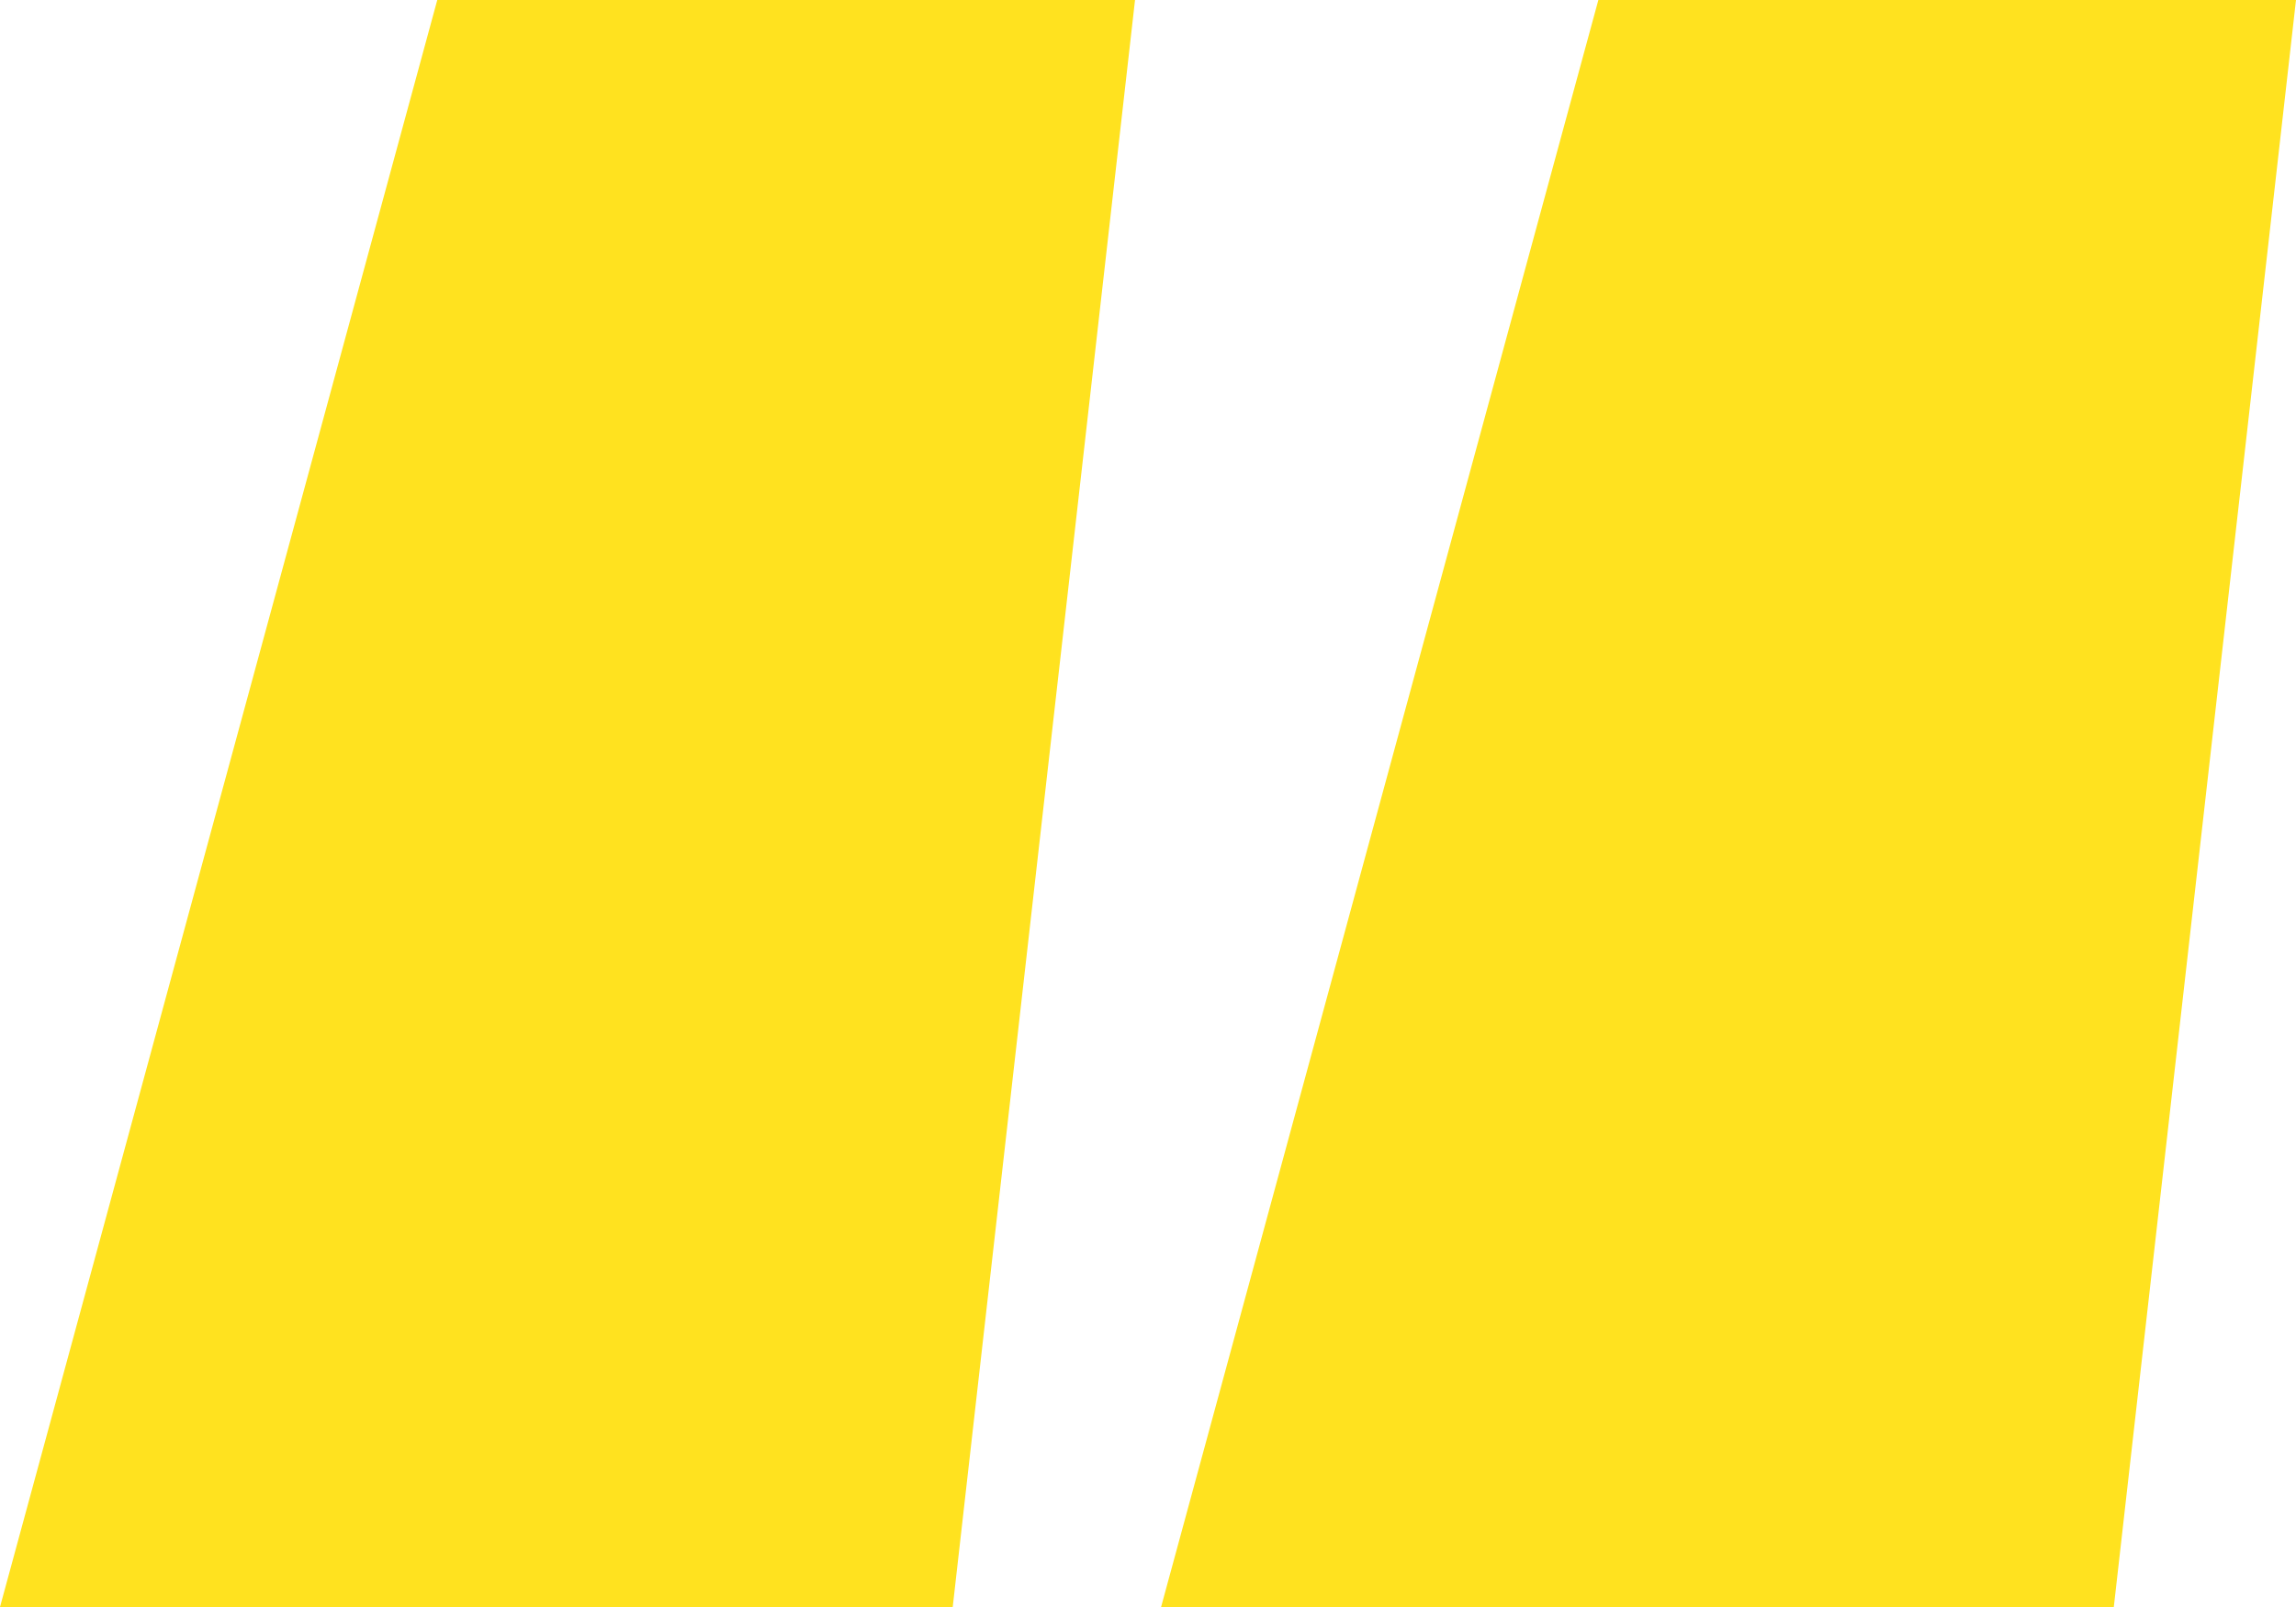
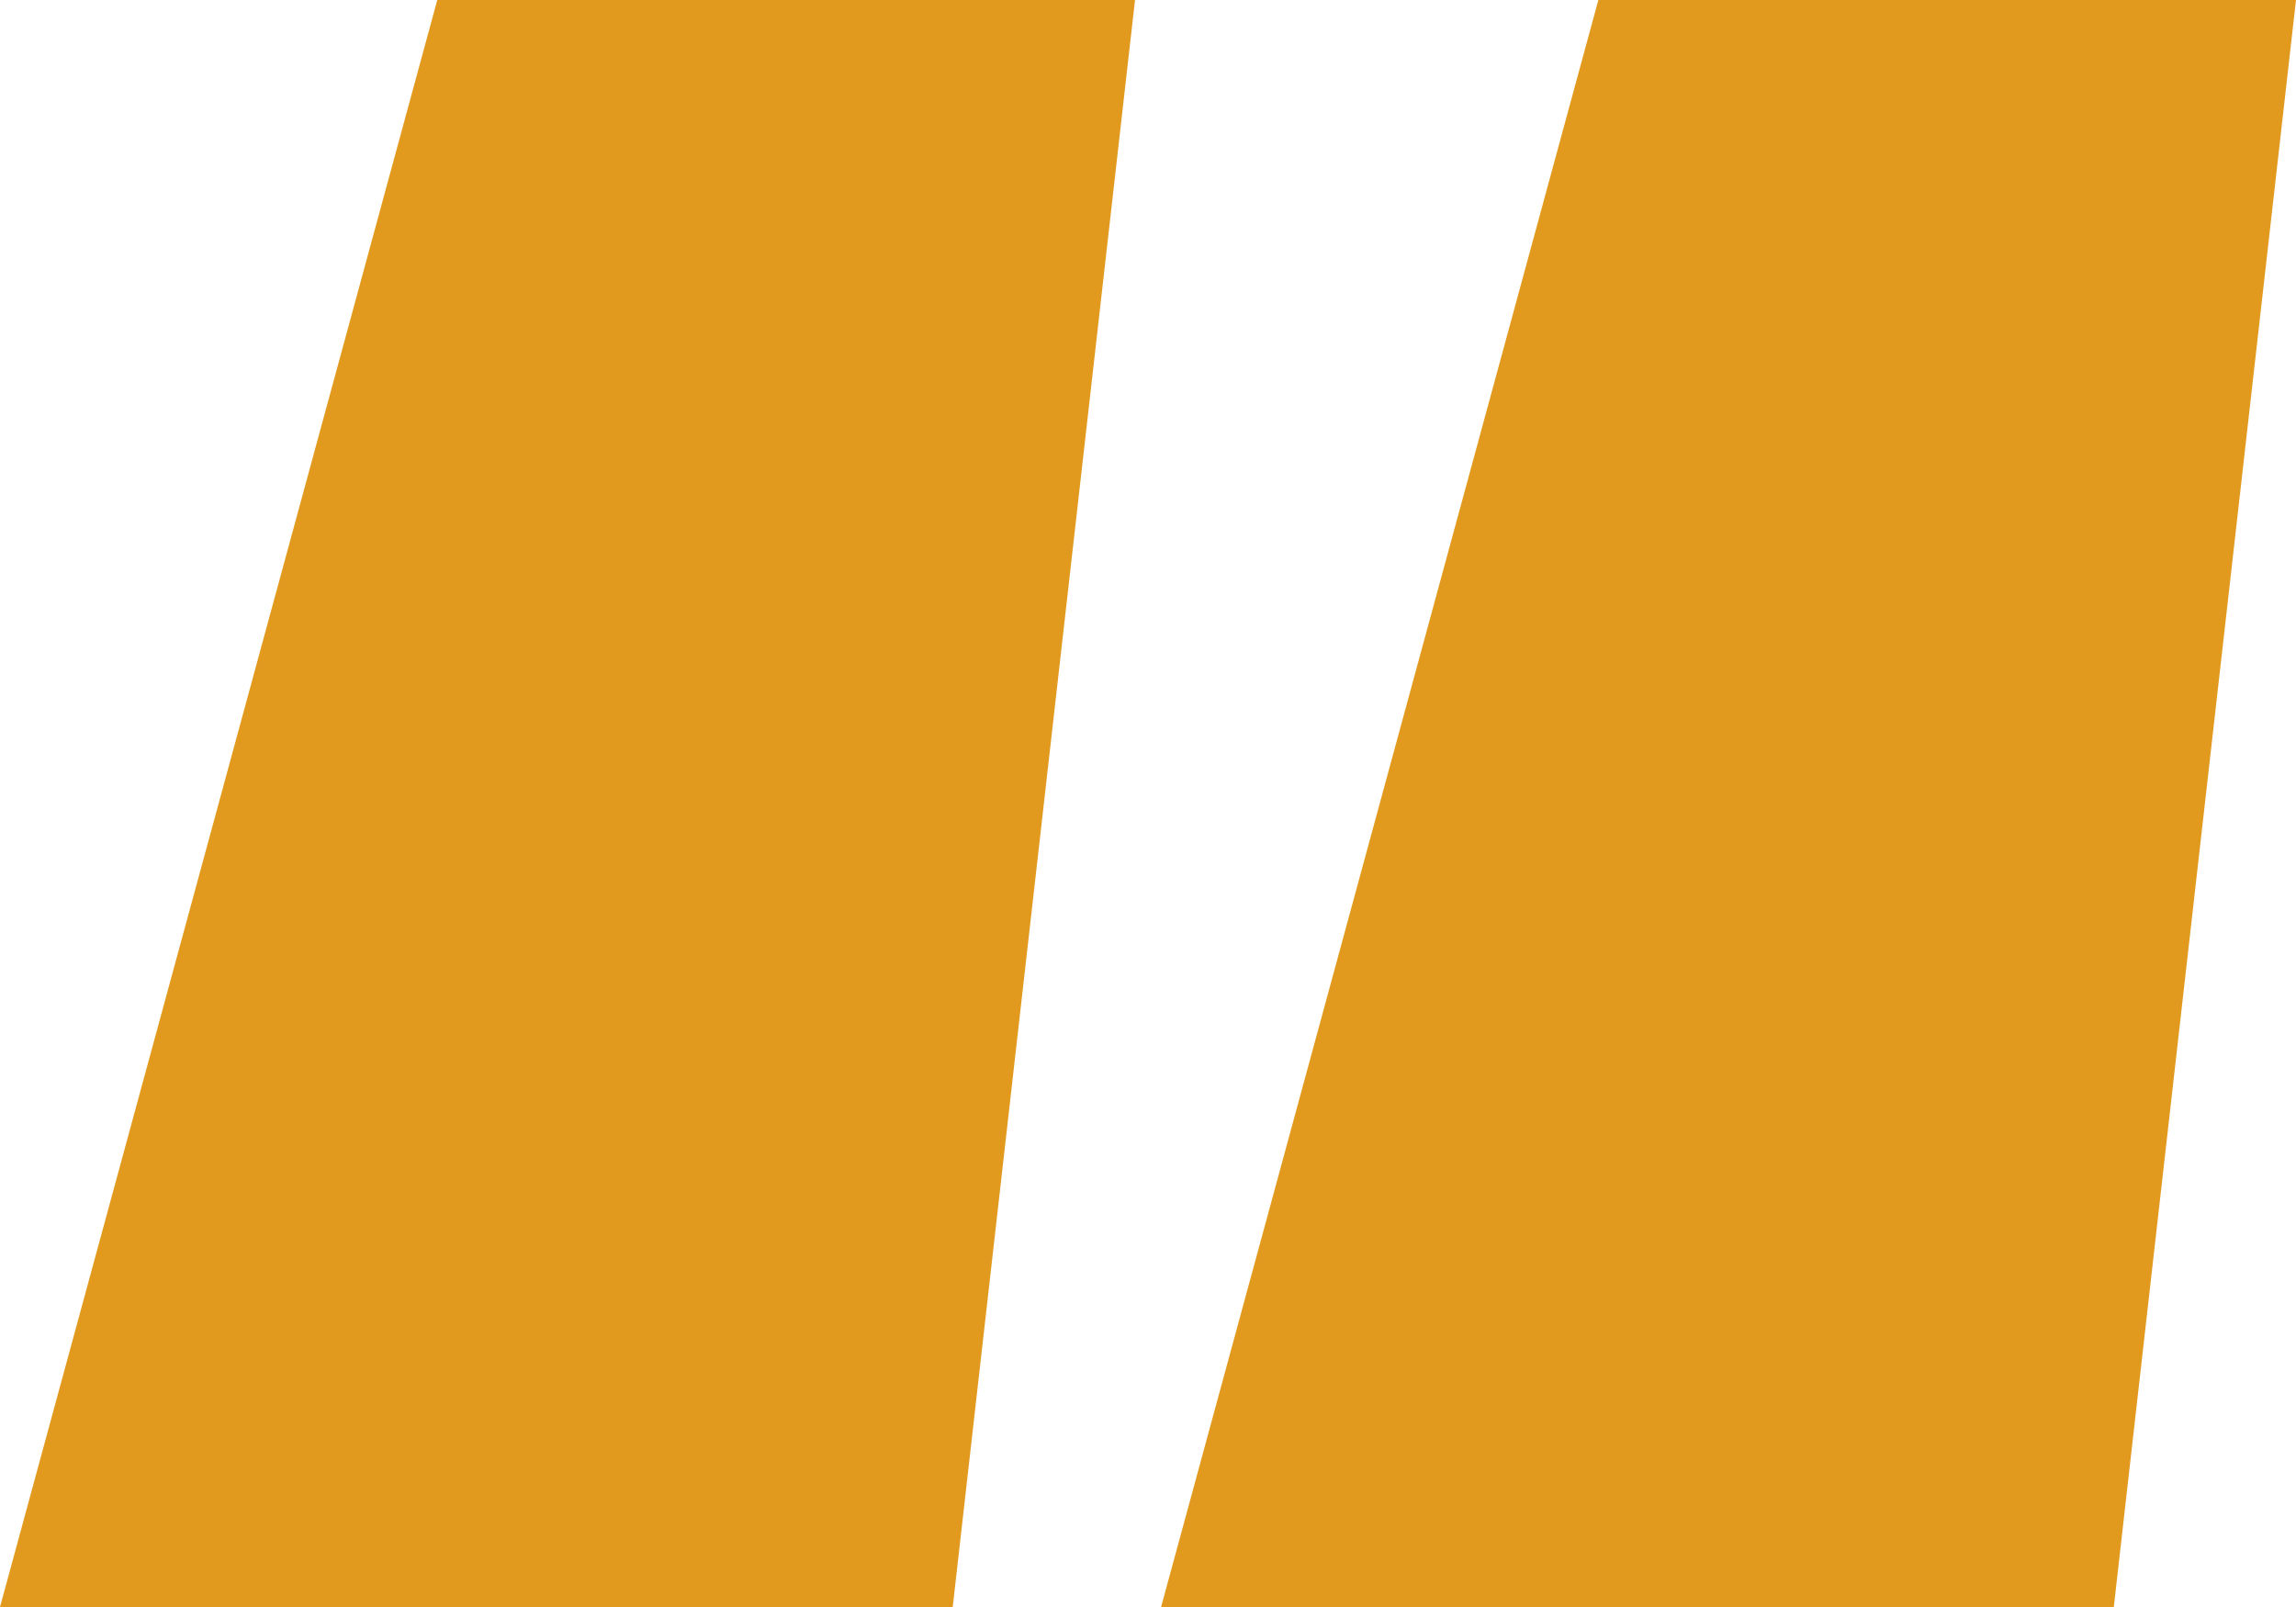
<svg xmlns="http://www.w3.org/2000/svg" width="20px" height="14px" viewBox="0 0 20 14" version="1.1">
  <g id="Page-1" stroke="none" stroke-width="1" fill="none" fill-rule="evenodd">
-     <g id="LDO" transform="translate(-356, -3690)" fill="#FFE21F">
+     <g id="LDO" transform="translate(-356, -3690)" fill="#e29a1e">
      <path d="M369.923,3690 L366.114,3704 L374.413,3704 L376,3690 L369.923,3690 Z M359.809,3690 L356,3704 L364.299,3704 L365.887,3690 L359.809,3690 Z" id="Fill-1" />
    </g>
  </g>
</svg>
